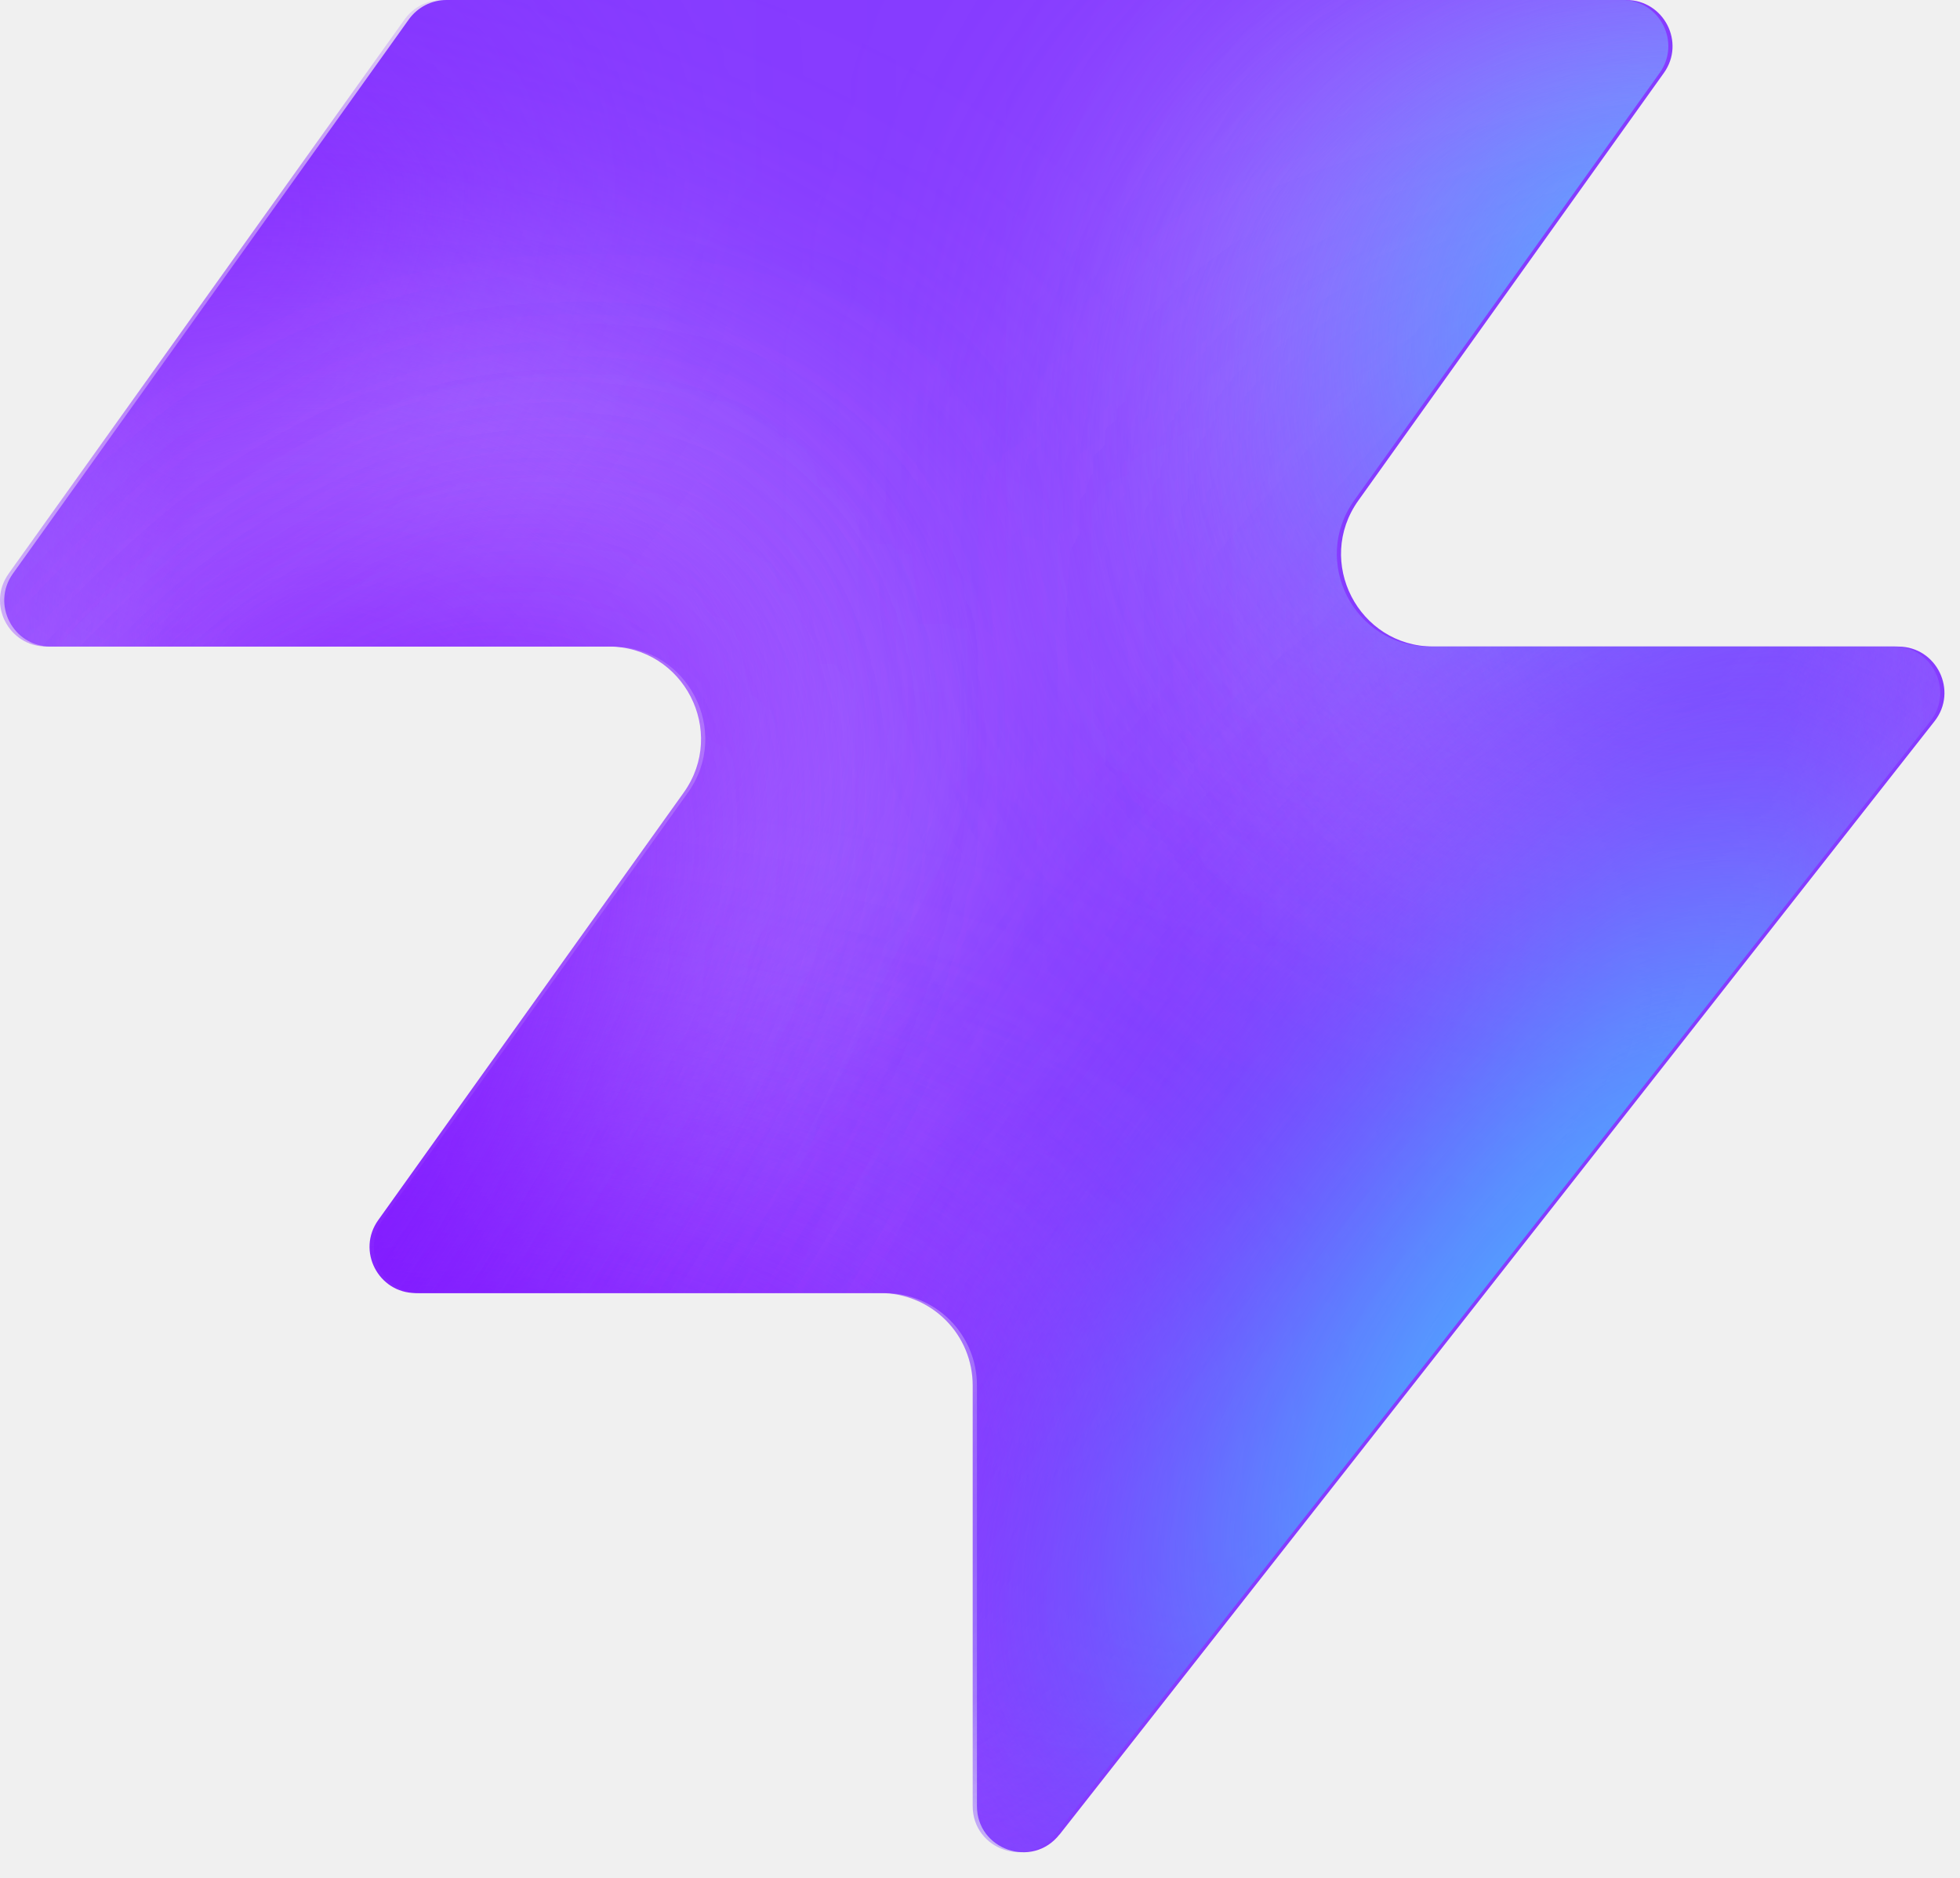
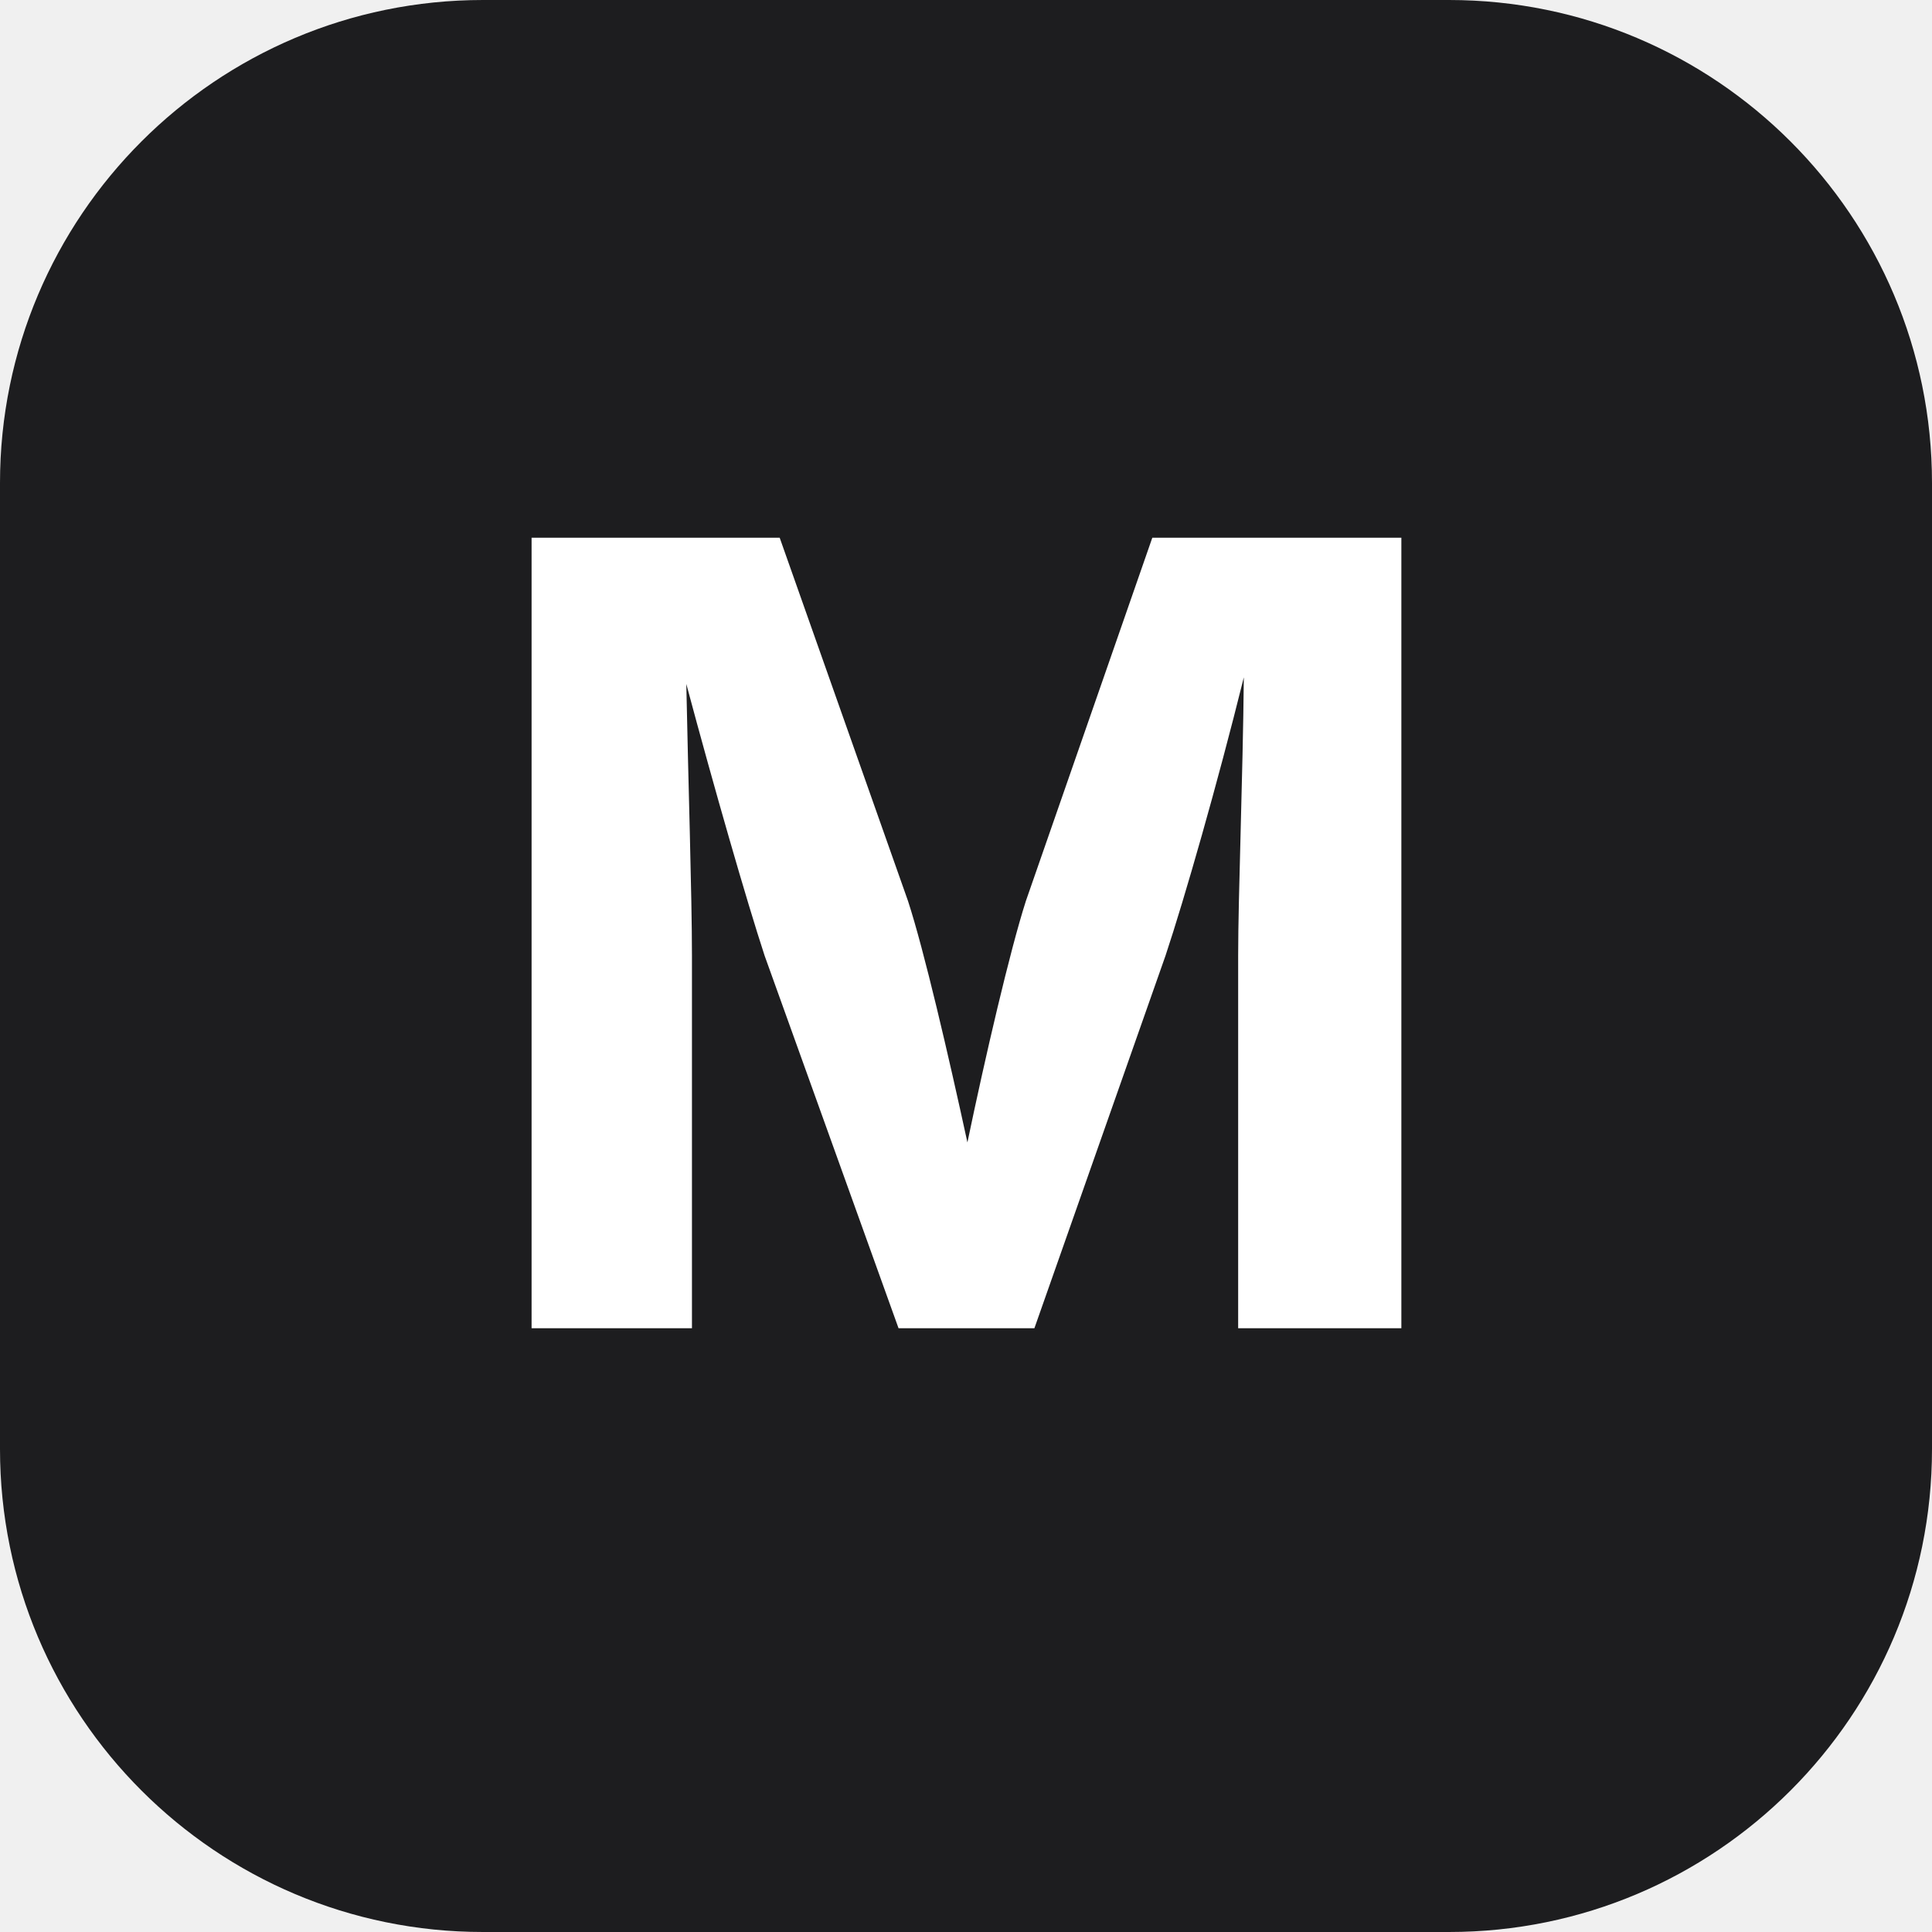
- <svg xmlns="http://www.w3.org/2000/svg" width="48" height="46" fill="none" viewBox="0 0 48 46">
-   <path fill="#863bff" d="M25.946 44.938c-.664.845-2.021.375-2.021-.698V33.937a2.26 2.26 0 0 0-2.262-2.262H10.287c-.92 0-1.456-1.04-.92-1.788l7.48-10.471c1.07-1.497 0-3.578-1.842-3.578H1.237c-.92 0-1.456-1.04-.92-1.788L10.013.474c.214-.297.556-.474.92-.474h28.894c.92 0 1.456 1.04.92 1.788l-7.48 10.471c-1.07 1.498 0 3.579 1.842 3.579h11.377c.943 0 1.473 1.088.89 1.83L25.947 44.94z" style="fill:#863bff;fill:color(display-p3 .525 .23 1);fill-opacity:1" />
-   <mask id="a" width="48" height="46" x="0" y="0" maskUnits="userSpaceOnUse" style="mask-type:alpha">
-     <path fill="#000" d="M25.842 44.938c-.664.844-2.021.375-2.021-.698V33.937a2.26 2.26 0 0 0-2.262-2.262H10.183c-.92 0-1.456-1.04-.92-1.788l7.48-10.471c1.07-1.498 0-3.579-1.842-3.579H1.133c-.92 0-1.456-1.04-.92-1.787L9.91.473c.214-.297.556-.474.92-.474h28.894c.92 0 1.456 1.04.92 1.788l-7.48 10.471c-1.07 1.498 0 3.578 1.842 3.578h11.377c.943 0 1.473 1.088.89 1.832L25.843 44.94z" style="fill:#000;fill-opacity:1" />
-   </mask>
-   <g mask="url(#a)">
-     <g filter="url(#b)">
-       <ellipse cx="5.508" cy="14.704" fill="#ede6ff" rx="5.508" ry="14.704" style="fill:#ede6ff;fill:color(display-p3 .927 .903 1);fill-opacity:1" transform="matrix(.00324 1 1 -.00324 -4.47 31.516)" />
-     </g>
-     <g filter="url(#c)">
-       <ellipse cx="10.399" cy="29.851" fill="#ede6ff" rx="10.399" ry="29.851" style="fill:#ede6ff;fill:color(display-p3 .927 .903 1);fill-opacity:1" transform="matrix(.00324 1 1 -.00324 -39.328 7.883)" />
-     </g>
-     <g filter="url(#d)">
-       <ellipse cx="5.508" cy="30.487" fill="#7e14ff" rx="5.508" ry="30.487" style="fill:#7e14ff;fill:color(display-p3 .492 .077 1);fill-opacity:1" transform="rotate(89.814 -25.913 -14.639)scale(1 -1)" />
-     </g>
-     <g filter="url(#e)">
-       <ellipse cx="5.508" cy="30.599" fill="#7e14ff" rx="5.508" ry="30.599" style="fill:#7e14ff;fill:color(display-p3 .492 .077 1);fill-opacity:1" transform="rotate(89.814 -32.644 -3.334)scale(1 -1)" />
-     </g>
-     <g filter="url(#f)">
-       <ellipse cx="5.508" cy="30.599" fill="#7e14ff" rx="5.508" ry="30.599" style="fill:#7e14ff;fill:color(display-p3 .492 .077 1);fill-opacity:1" transform="matrix(.00324 1 1 -.00324 -34.34 30.47)" />
-     </g>
-     <g filter="url(#g)">
-       <ellipse cx="14.072" cy="22.078" fill="#ede6ff" rx="14.072" ry="22.078" style="fill:#ede6ff;fill:color(display-p3 .927 .903 1);fill-opacity:1" transform="rotate(93.35 24.506 48.493)scale(-1 1)" />
-     </g>
-     <g filter="url(#h)">
-       <ellipse cx="3.47" cy="21.501" fill="#7e14ff" rx="3.47" ry="21.501" style="fill:#7e14ff;fill:color(display-p3 .492 .077 1);fill-opacity:1" transform="rotate(89.009 28.708 47.59)scale(-1 1)" />
-     </g>
-     <g filter="url(#i)">
-       <ellipse cx="3.47" cy="21.501" fill="#7e14ff" rx="3.47" ry="21.501" style="fill:#7e14ff;fill:color(display-p3 .492 .077 1);fill-opacity:1" transform="rotate(89.009 28.708 47.59)scale(-1 1)" />
-     </g>
-     <g filter="url(#j)">
-       <ellipse cx=".387" cy="8.972" fill="#7e14ff" rx="4.407" ry="29.108" style="fill:#7e14ff;fill:color(display-p3 .492 .077 1);fill-opacity:1" transform="rotate(39.51 .387 8.972)" />
-     </g>
-     <g filter="url(#k)">
-       <ellipse cx="47.523" cy="-6.092" fill="#7e14ff" rx="4.407" ry="29.108" style="fill:#7e14ff;fill:color(display-p3 .492 .077 1);fill-opacity:1" transform="rotate(37.892 47.523 -6.092)" />
-     </g>
-     <g filter="url(#l)">
-       <ellipse cx="41.412" cy="6.333" fill="#47bfff" rx="5.971" ry="9.665" style="fill:#47bfff;fill:color(display-p3 .28 .748 1);fill-opacity:1" transform="rotate(37.892 41.412 6.333)" />
-     </g>
-     <g filter="url(#m)">
-       <ellipse cx="-1.879" cy="38.332" fill="#7e14ff" rx="4.407" ry="29.108" style="fill:#7e14ff;fill:color(display-p3 .492 .077 1);fill-opacity:1" transform="rotate(37.892 -1.88 38.332)" />
-     </g>
-     <g filter="url(#n)">
-       <ellipse cx="-1.879" cy="38.332" fill="#7e14ff" rx="4.407" ry="29.108" style="fill:#7e14ff;fill:color(display-p3 .492 .077 1);fill-opacity:1" transform="rotate(37.892 -1.88 38.332)" />
-     </g>
-     <g filter="url(#o)">
-       <ellipse cx="35.651" cy="29.907" fill="#7e14ff" rx="4.407" ry="29.108" style="fill:#7e14ff;fill:color(display-p3 .492 .077 1);fill-opacity:1" transform="rotate(37.892 35.651 29.907)" />
-     </g>
-     <g filter="url(#p)">
-       <ellipse cx="38.418" cy="32.4" fill="#47bfff" rx="5.971" ry="15.297" style="fill:#47bfff;fill:color(display-p3 .28 .748 1);fill-opacity:1" transform="rotate(37.892 38.418 32.4)" />
-     </g>
-   </g>
-   <defs>
-     <filter id="b" width="60.045" height="41.654" x="-19.77" y="16.149" color-interpolation-filters="sRGB" filterUnits="userSpaceOnUse">
-       <feFlood flood-opacity="0" result="BackgroundImageFix" />
-       <feBlend in="SourceGraphic" in2="BackgroundImageFix" result="shape" />
-       <feGaussianBlur result="effect1_foregroundBlur_2002_17158" stdDeviation="7.659" />
-     </filter>
-     <filter id="c" width="90.34" height="51.437" x="-54.613" y="-7.533" color-interpolation-filters="sRGB" filterUnits="userSpaceOnUse">
-       <feFlood flood-opacity="0" result="BackgroundImageFix" />
-       <feBlend in="SourceGraphic" in2="BackgroundImageFix" result="shape" />
-       <feGaussianBlur result="effect1_foregroundBlur_2002_17158" stdDeviation="7.659" />
-     </filter>
-     <filter id="d" width="79.355" height="29.4" x="-49.64" y="2.03" color-interpolation-filters="sRGB" filterUnits="userSpaceOnUse">
-       <feFlood flood-opacity="0" result="BackgroundImageFix" />
-       <feBlend in="SourceGraphic" in2="BackgroundImageFix" result="shape" />
-       <feGaussianBlur result="effect1_foregroundBlur_2002_17158" stdDeviation="4.596" />
-     </filter>
-     <filter id="e" width="79.579" height="29.4" x="-45.045" y="20.029" color-interpolation-filters="sRGB" filterUnits="userSpaceOnUse">
-       <feFlood flood-opacity="0" result="BackgroundImageFix" />
-       <feBlend in="SourceGraphic" in2="BackgroundImageFix" result="shape" />
-       <feGaussianBlur result="effect1_foregroundBlur_2002_17158" stdDeviation="4.596" />
-     </filter>
-     <filter id="f" width="79.579" height="29.4" x="-43.513" y="21.178" color-interpolation-filters="sRGB" filterUnits="userSpaceOnUse">
-       <feFlood flood-opacity="0" result="BackgroundImageFix" />
-       <feBlend in="SourceGraphic" in2="BackgroundImageFix" result="shape" />
-       <feGaussianBlur result="effect1_foregroundBlur_2002_17158" stdDeviation="4.596" />
-     </filter>
-     <filter id="g" width="74.749" height="58.852" x="15.756" y="-17.901" color-interpolation-filters="sRGB" filterUnits="userSpaceOnUse">
-       <feFlood flood-opacity="0" result="BackgroundImageFix" />
-       <feBlend in="SourceGraphic" in2="BackgroundImageFix" result="shape" />
-       <feGaussianBlur result="effect1_foregroundBlur_2002_17158" stdDeviation="7.659" />
-     </filter>
-     <filter id="h" width="61.377" height="25.362" x="23.548" y="2.284" color-interpolation-filters="sRGB" filterUnits="userSpaceOnUse">
-       <feFlood flood-opacity="0" result="BackgroundImageFix" />
-       <feBlend in="SourceGraphic" in2="BackgroundImageFix" result="shape" />
-       <feGaussianBlur result="effect1_foregroundBlur_2002_17158" stdDeviation="4.596" />
-     </filter>
-     <filter id="i" width="61.377" height="25.362" x="23.548" y="2.284" color-interpolation-filters="sRGB" filterUnits="userSpaceOnUse">
-       <feFlood flood-opacity="0" result="BackgroundImageFix" />
-       <feBlend in="SourceGraphic" in2="BackgroundImageFix" result="shape" />
-       <feGaussianBlur result="effect1_foregroundBlur_2002_17158" stdDeviation="4.596" />
-     </filter>
-     <filter id="j" width="56.045" height="63.649" x="-27.636" y="-22.853" color-interpolation-filters="sRGB" filterUnits="userSpaceOnUse">
-       <feFlood flood-opacity="0" result="BackgroundImageFix" />
-       <feBlend in="SourceGraphic" in2="BackgroundImageFix" result="shape" />
-       <feGaussianBlur result="effect1_foregroundBlur_2002_17158" stdDeviation="4.596" />
-     </filter>
-     <filter id="k" width="54.814" height="64.646" x="20.116" y="-38.415" color-interpolation-filters="sRGB" filterUnits="userSpaceOnUse">
-       <feFlood flood-opacity="0" result="BackgroundImageFix" />
-       <feBlend in="SourceGraphic" in2="BackgroundImageFix" result="shape" />
-       <feGaussianBlur result="effect1_foregroundBlur_2002_17158" stdDeviation="4.596" />
-     </filter>
-     <filter id="l" width="33.541" height="35.313" x="24.641" y="-11.323" color-interpolation-filters="sRGB" filterUnits="userSpaceOnUse">
-       <feFlood flood-opacity="0" result="BackgroundImageFix" />
-       <feBlend in="SourceGraphic" in2="BackgroundImageFix" result="shape" />
-       <feGaussianBlur result="effect1_foregroundBlur_2002_17158" stdDeviation="4.596" />
-     </filter>
-     <filter id="m" width="54.814" height="64.646" x="-29.286" y="6.009" color-interpolation-filters="sRGB" filterUnits="userSpaceOnUse">
-       <feFlood flood-opacity="0" result="BackgroundImageFix" />
-       <feBlend in="SourceGraphic" in2="BackgroundImageFix" result="shape" />
-       <feGaussianBlur result="effect1_foregroundBlur_2002_17158" stdDeviation="4.596" />
-     </filter>
-     <filter id="n" width="54.814" height="64.646" x="-29.286" y="6.009" color-interpolation-filters="sRGB" filterUnits="userSpaceOnUse">
-       <feFlood flood-opacity="0" result="BackgroundImageFix" />
-       <feBlend in="SourceGraphic" in2="BackgroundImageFix" result="shape" />
-       <feGaussianBlur result="effect1_foregroundBlur_2002_17158" stdDeviation="4.596" />
-     </filter>
-     <filter id="o" width="54.814" height="64.646" x="8.244" y="-2.416" color-interpolation-filters="sRGB" filterUnits="userSpaceOnUse">
-       <feFlood flood-opacity="0" result="BackgroundImageFix" />
-       <feBlend in="SourceGraphic" in2="BackgroundImageFix" result="shape" />
-       <feGaussianBlur result="effect1_foregroundBlur_2002_17158" stdDeviation="4.596" />
-     </filter>
-     <filter id="p" width="39.409" height="43.623" x="18.713" y="10.588" color-interpolation-filters="sRGB" filterUnits="userSpaceOnUse">
-       <feFlood flood-opacity="0" result="BackgroundImageFix" />
-       <feBlend in="SourceGraphic" in2="BackgroundImageFix" result="shape" />
-       <feGaussianBlur result="effect1_foregroundBlur_2002_17158" stdDeviation="4.596" />
-     </filter>
-   </defs>
+ <svg xmlns="http://www.w3.org/2000/svg" viewBox="0 0 32 32">
+   <rect width="32" height="32" rx="8" fill="#1d1d1f" />
+   <text x="16" y="22" text-anchor="middle" font-family="-apple-system, BlinkMacSystemFont, system-ui, sans-serif" font-size="18" font-weight="700" fill="white">M</text>
</svg>
